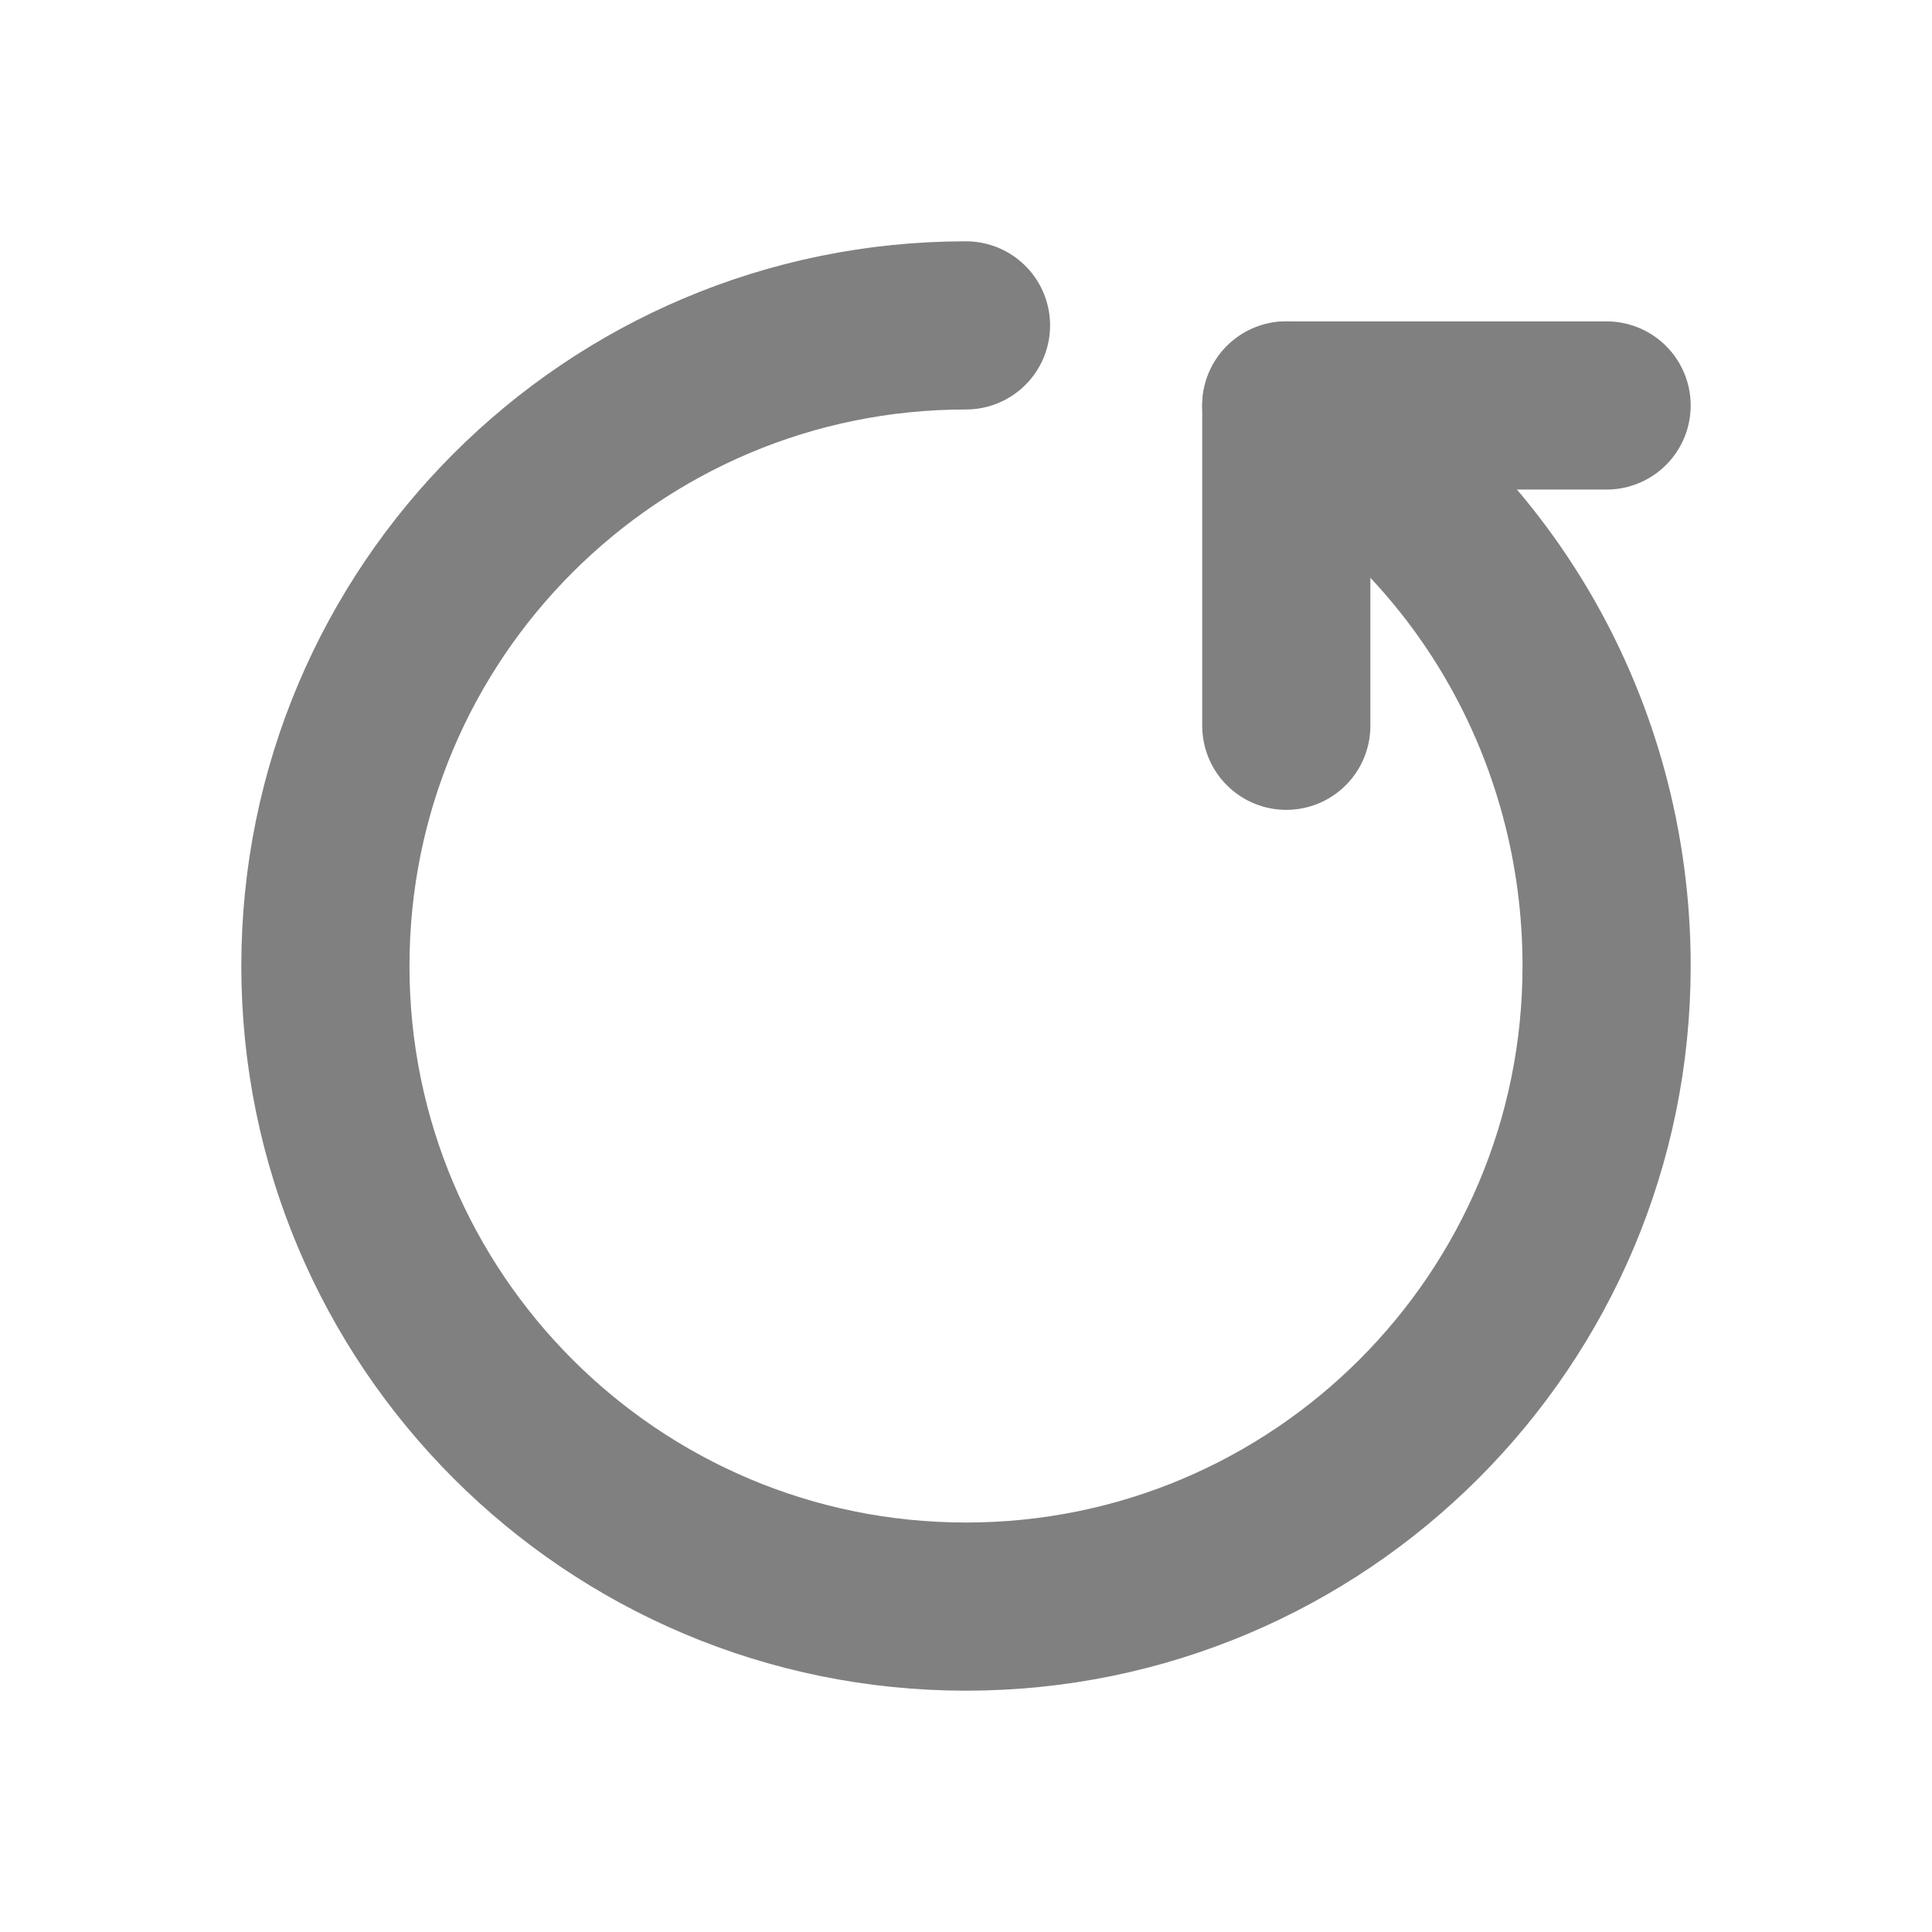
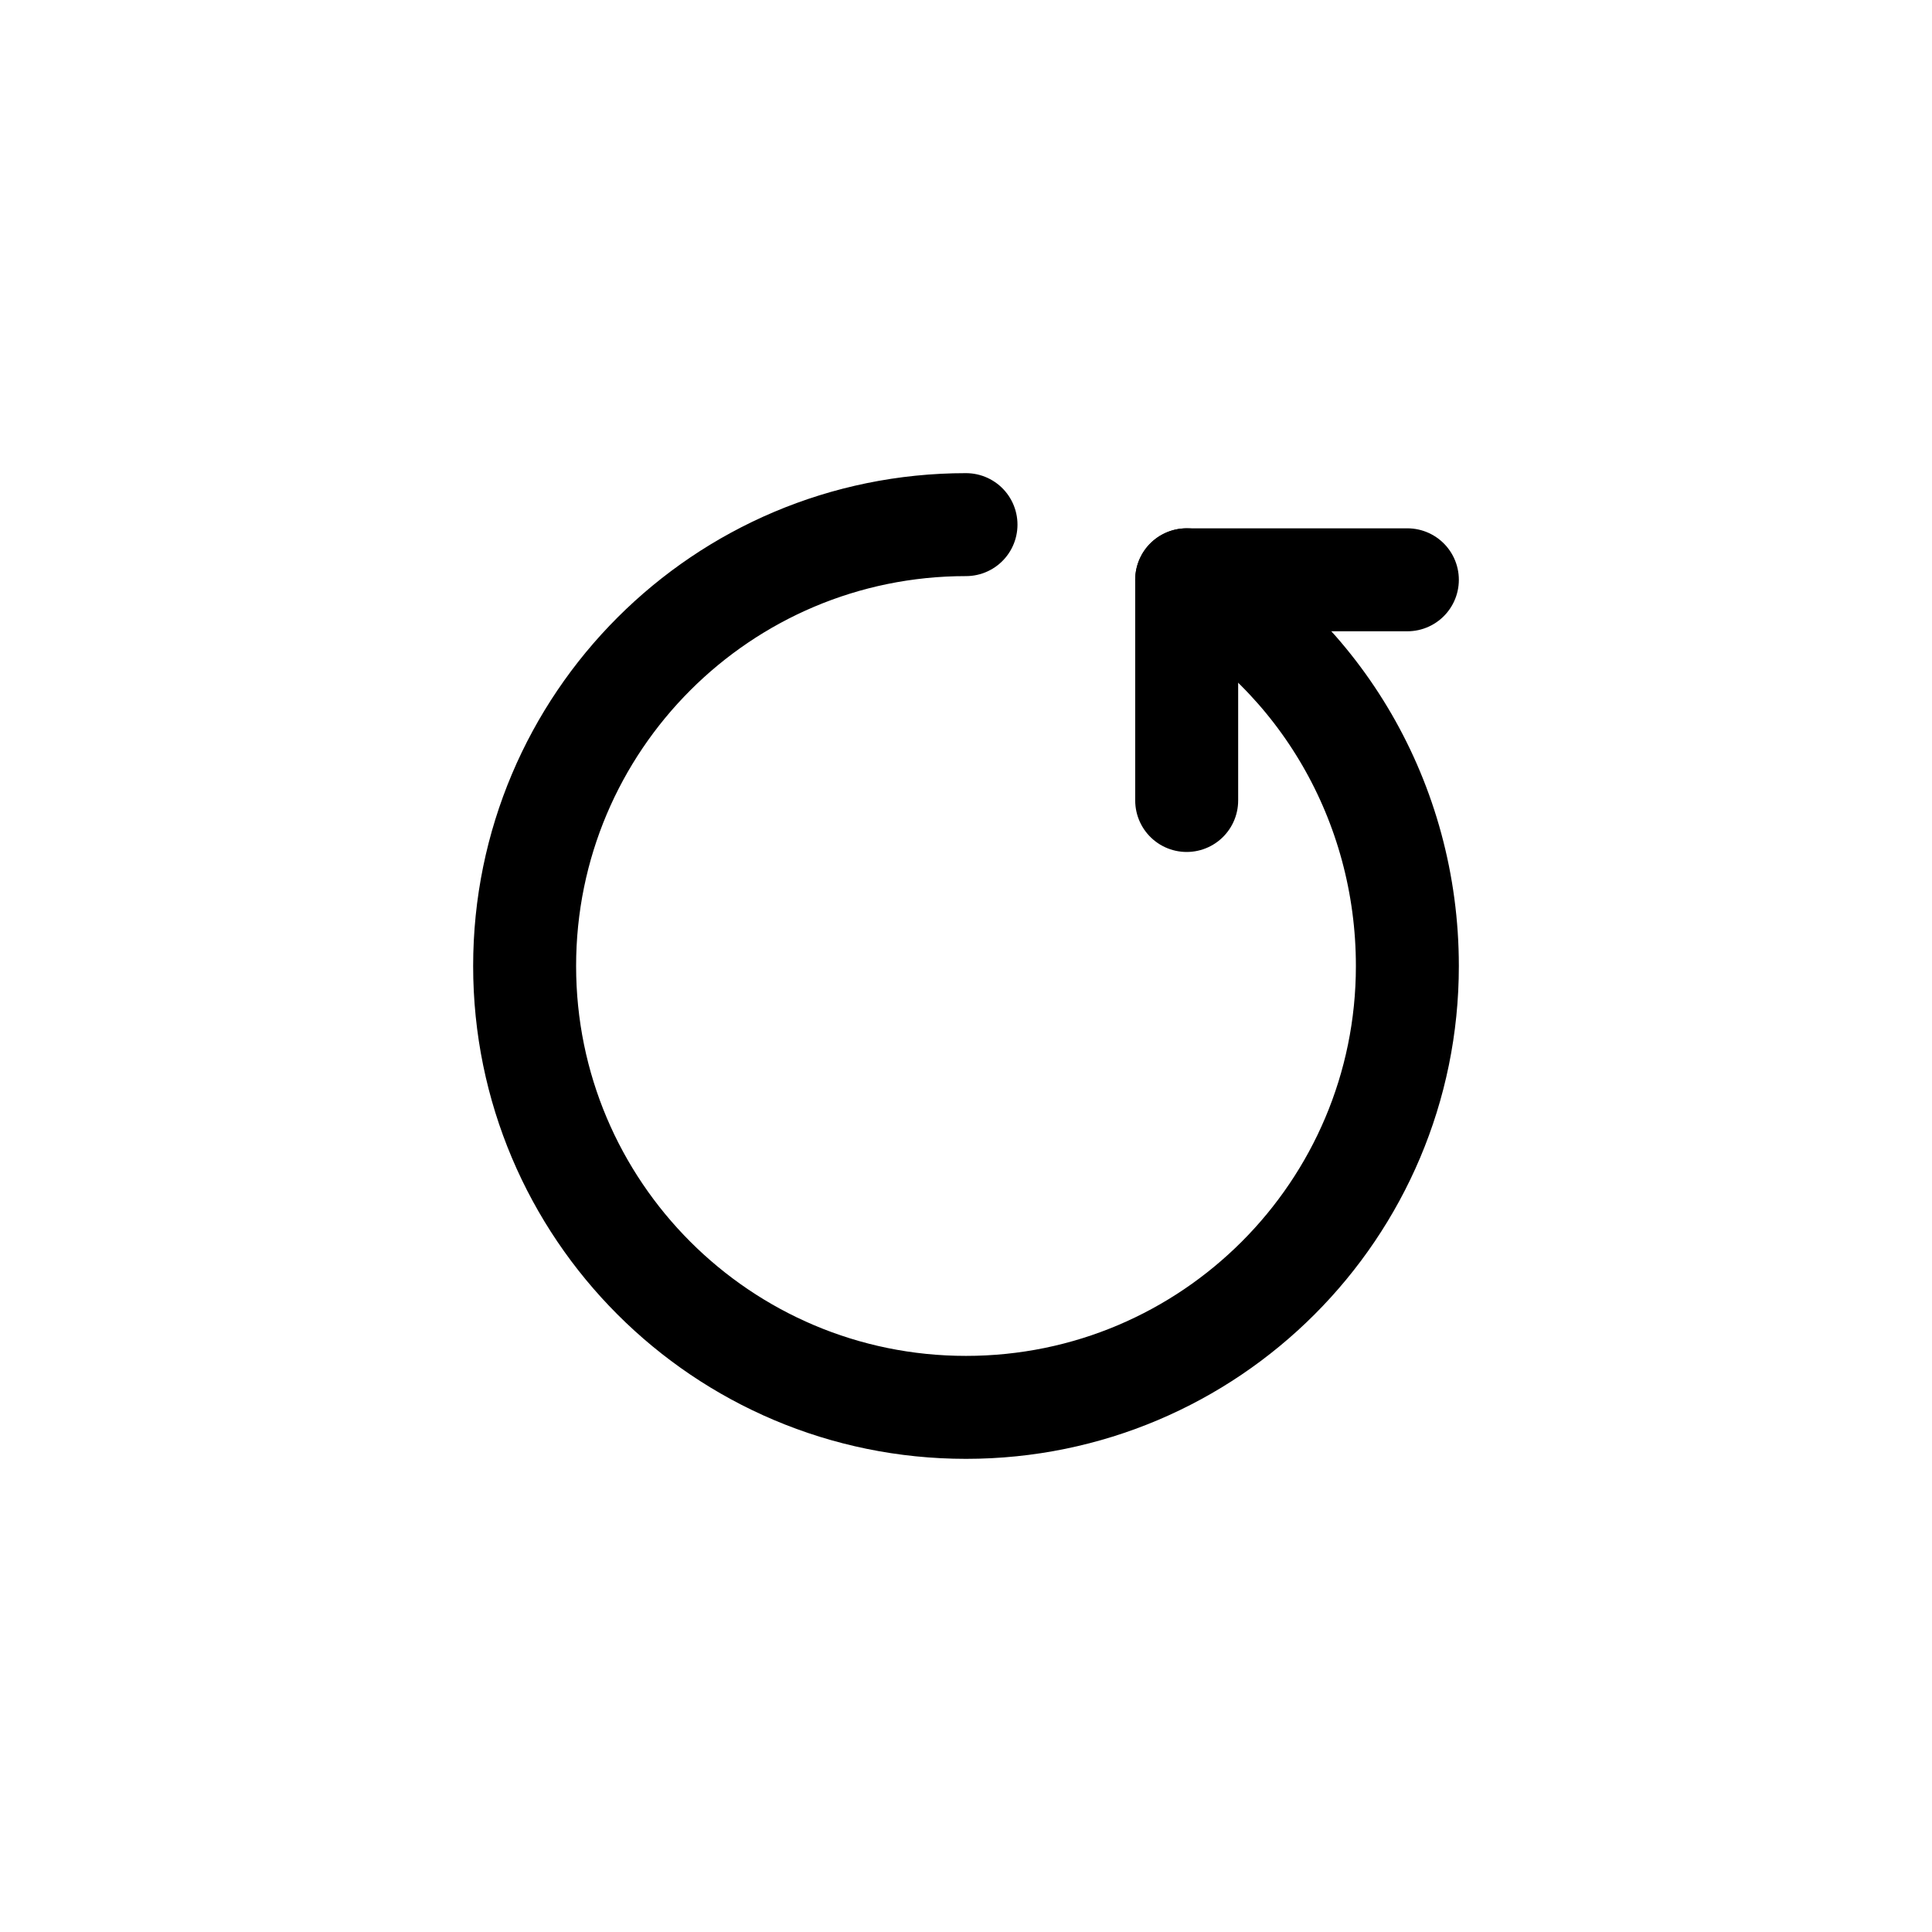
<svg xmlns="http://www.w3.org/2000/svg" width="100%" height="100%" viewBox="0 0 800 800" version="1.1" xml:space="preserve" style="fill-rule:evenodd;clip-rule:evenodd;stroke-linecap:round;stroke-linejoin:round;">
-   <g transform="matrix(0.870391,0,0,0.870391,118.159,118.159)">
+   <g transform="matrix(0.599688,0,0,0.599688,205.815,205.815)">
    <g id="reset">
      <g>
-         <path d="M476.19,57.143C568.147,109.611 628.571,210.36 628.571,323.81C628.571,492.125 492.125,628.571 323.81,628.571C155.494,628.571 19.048,492.125 19.048,323.81C19.048,155.494 155.494,19.048 323.81,19.048" style="fill:none;stroke:rgb(128,128,128);stroke-width:80px;" />
-         <path d="M476.19,209.524L476.19,57.143L628.571,57.143" style="fill:none;stroke:rgb(128,128,128);stroke-width:80px;" />
+         <path d="M476.19,57.143C568.147,109.611 628.571,210.36 628.571,323.81C628.571,492.125 492.125,628.571 323.81,628.571C155.494,628.571 19.048,492.125 19.048,323.81C19.048,155.494 155.494,19.048 323.81,19.048" style="fill:none;stroke:black;stroke-width:71.09px;" />
+         <path d="M476.19,209.524L476.19,57.143L628.571,57.143" style="fill:none;stroke:black;stroke-width:71.09px;" />
      </g>
    </g>
  </g>
</svg>
